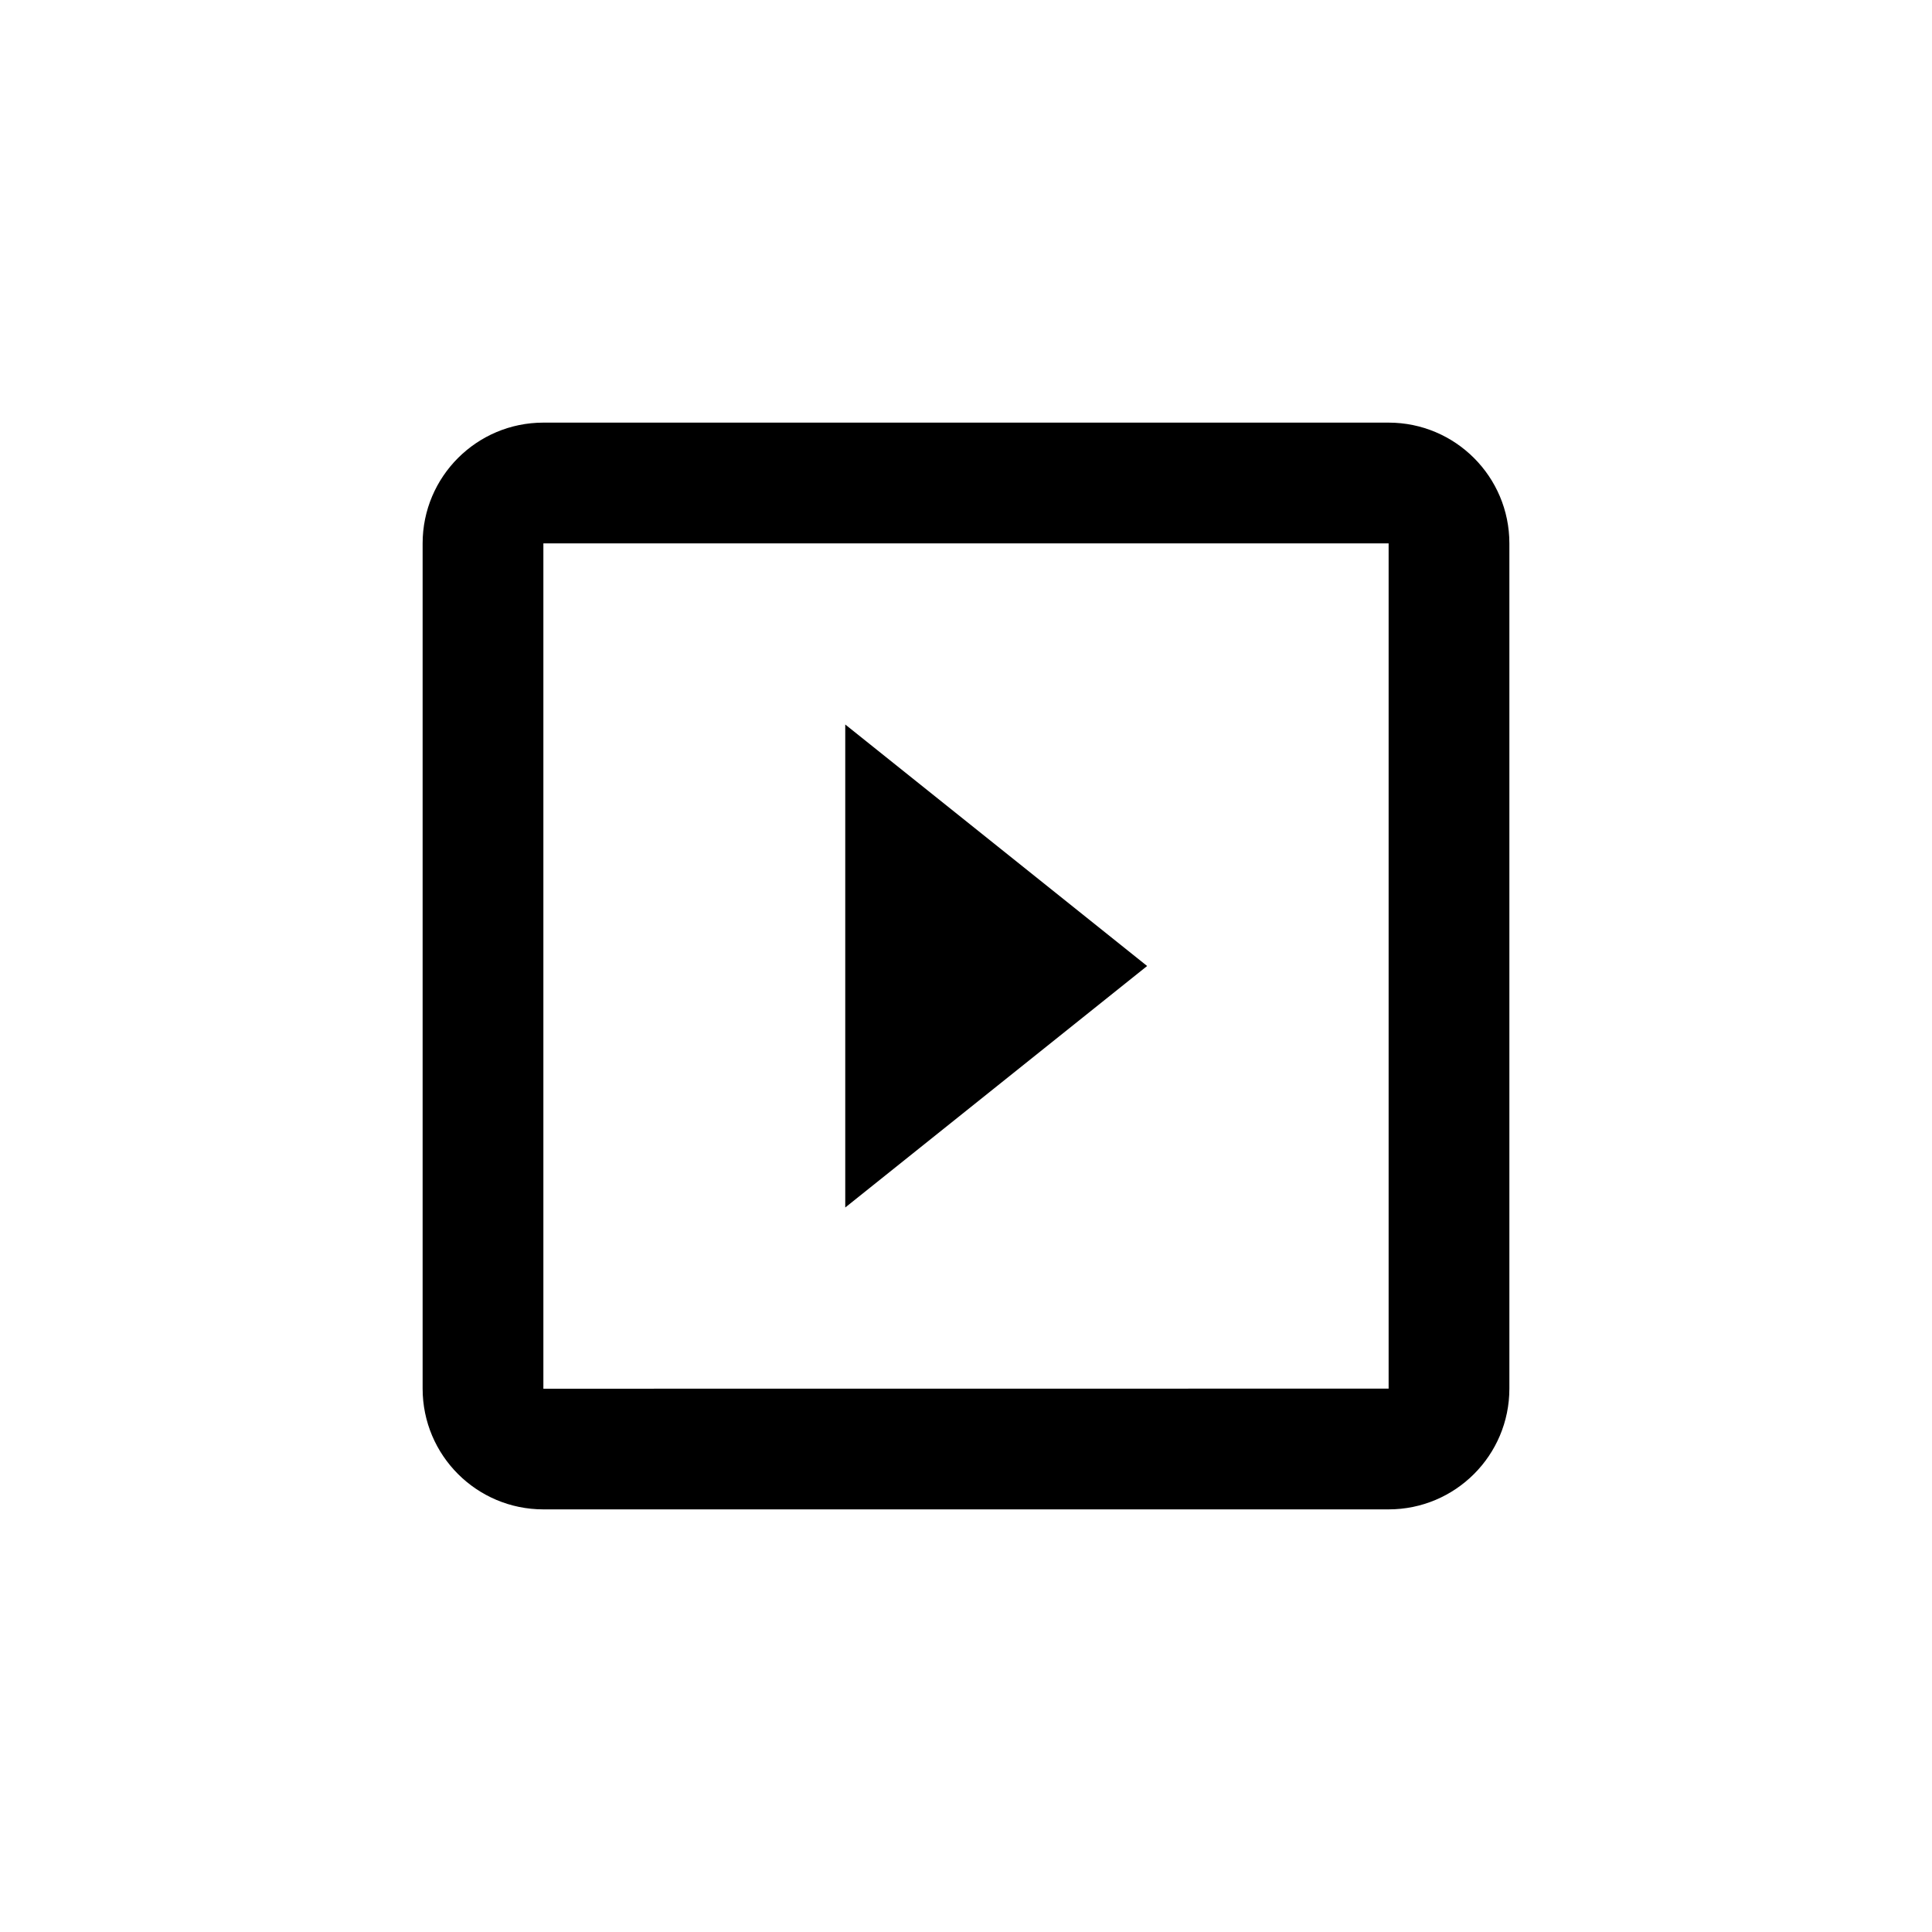
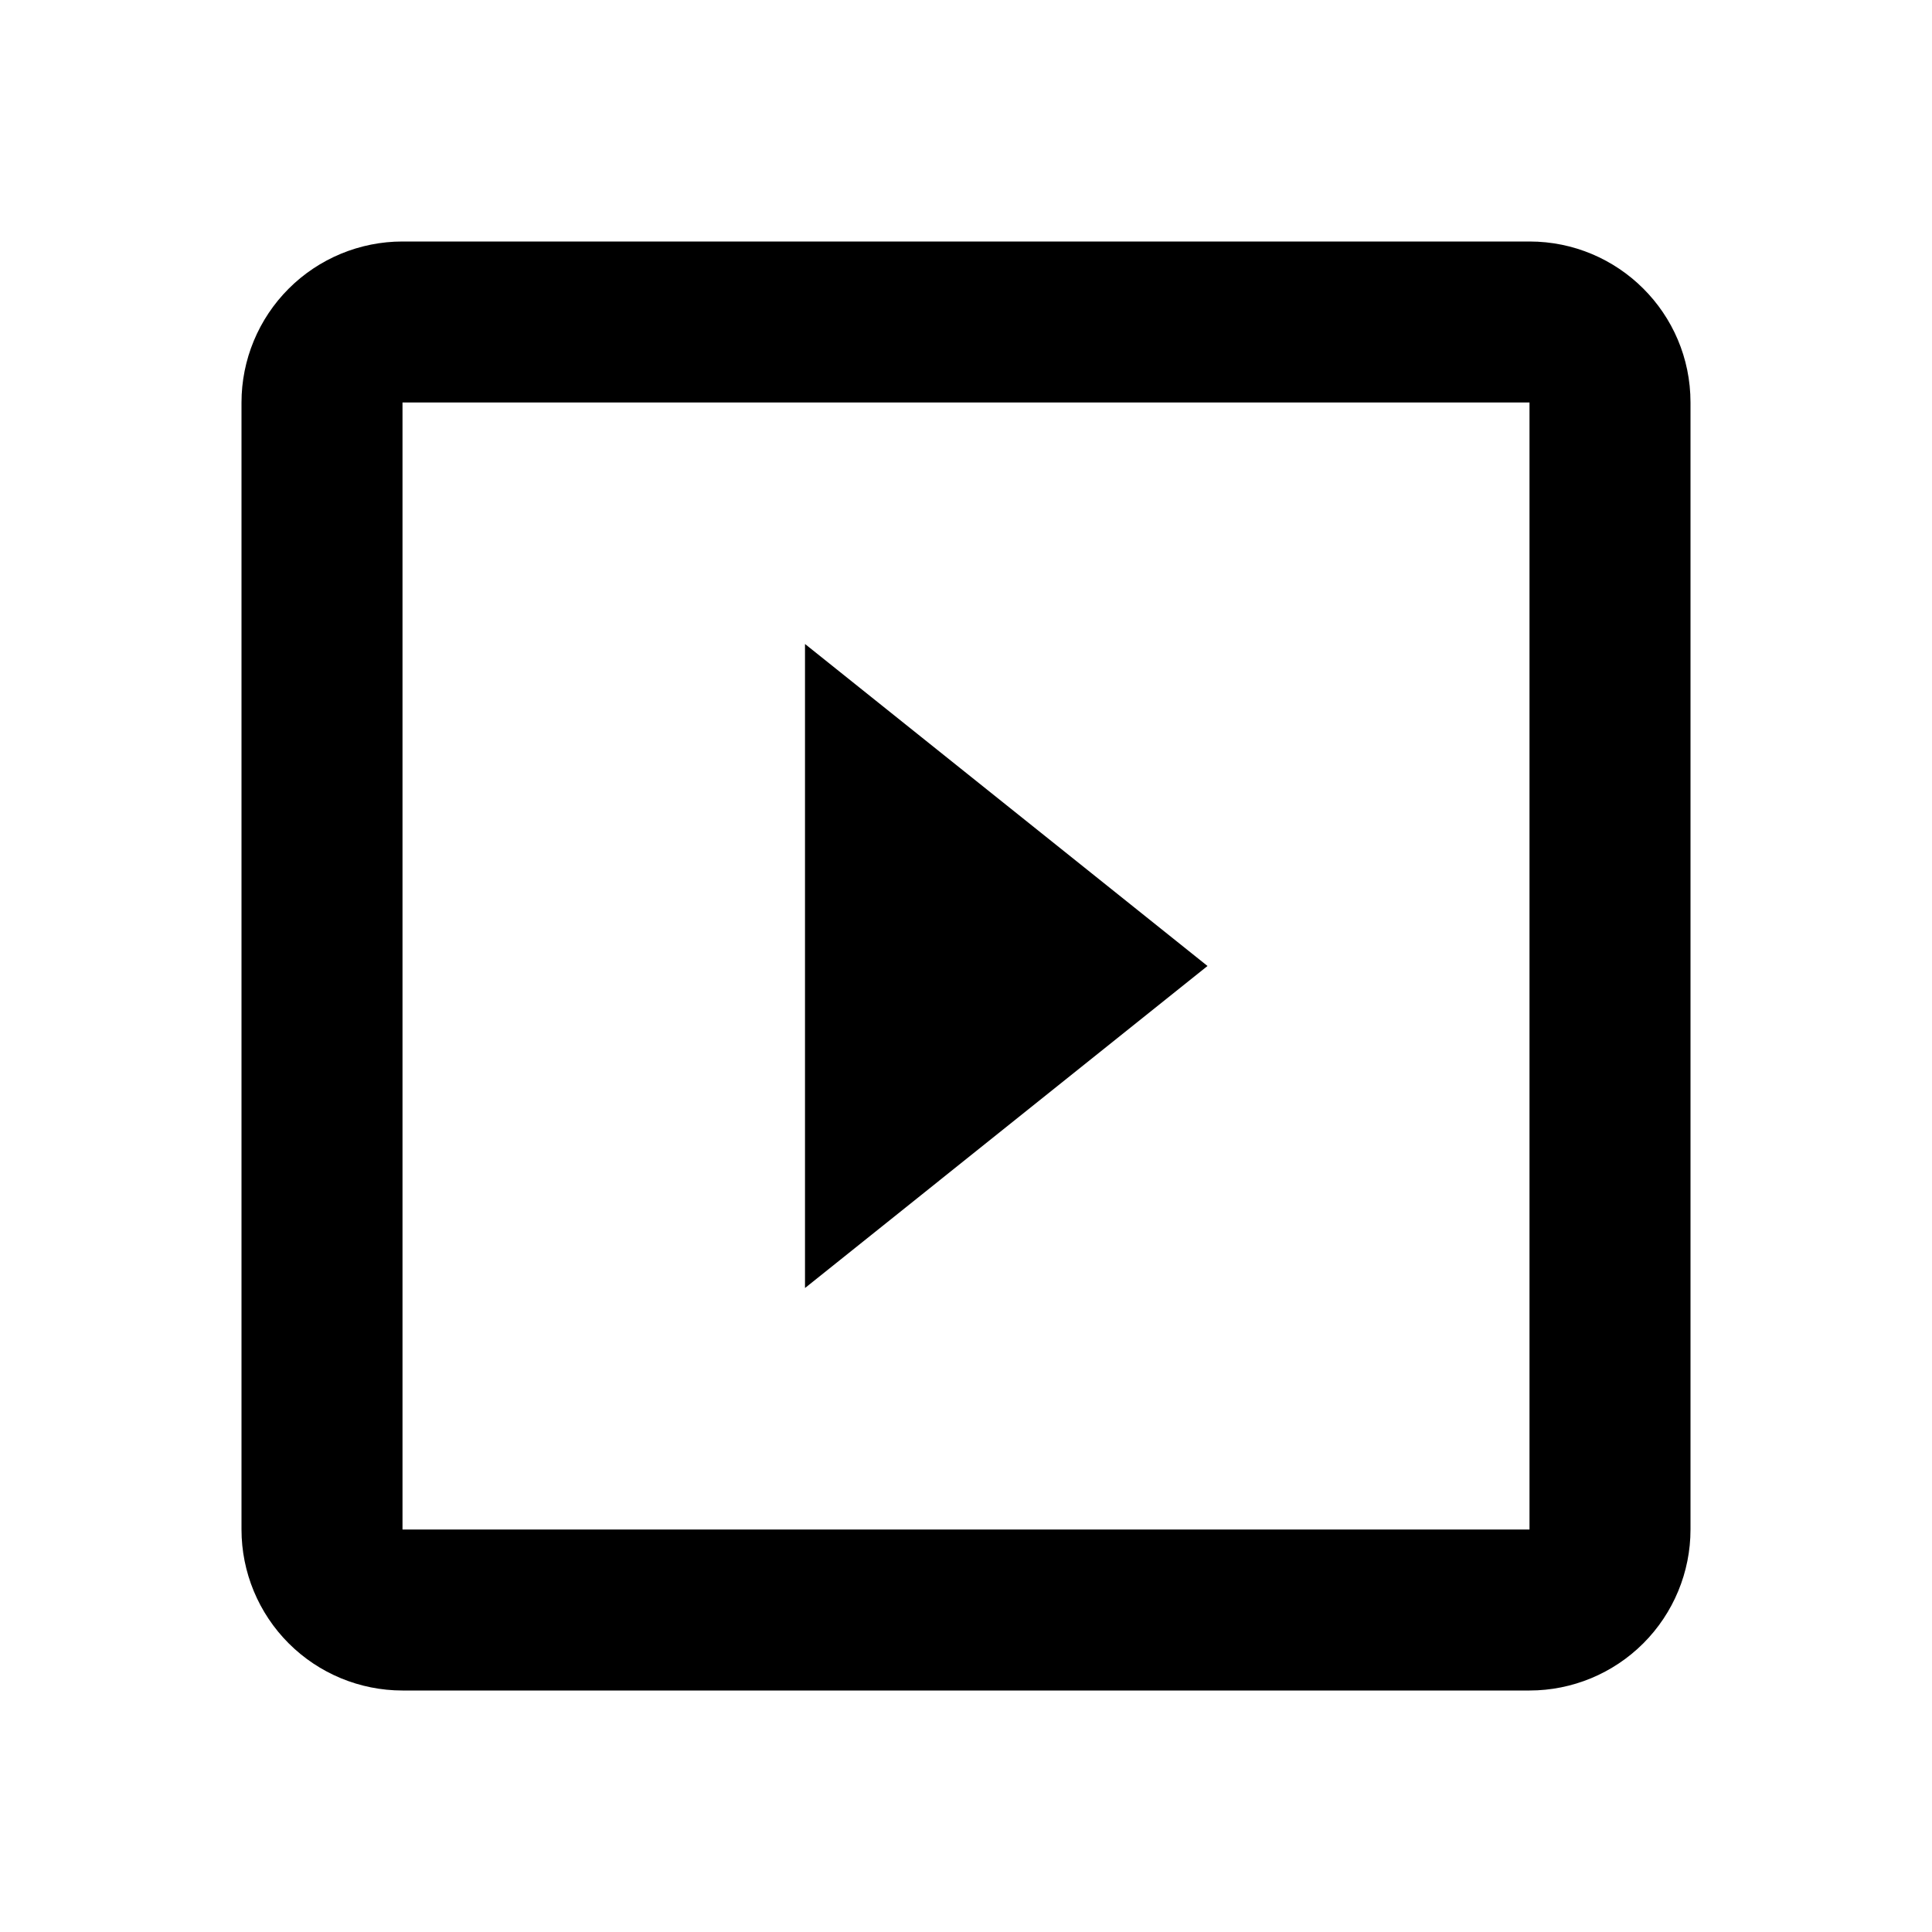
<svg xmlns="http://www.w3.org/2000/svg" width="24" height="24" viewBox="0 0 24 24" fill="none">
-   <path fill-rule="evenodd" clip-rule="evenodd" d="M17.25 5.25H6.75C5.922 5.25 5.25 5.922 5.25 6.75V17.25C5.25 18.079 5.922 18.75 6.75 18.75H17.25C18.078 18.75 18.75 18.079 18.75 17.25V6.75C18.75 5.922 18.078 5.25 17.25 5.25ZM17.25 17.25L6.75 17.251V6.75H17.25V17.25ZM10.5 15V9L14.25 12L10.5 15Z" fill="black" />
+   <path d="M19 19H5V5H19V19ZM19 3H5C4.47 3 3.961 3.211 3.586 3.586C3.211 3.961 3 4.47 3 5V19C3 19.53 3.211 20.039 3.586 20.414C3.961 20.789 4.47 21 5 21H19C19.53 21 20.039 20.789 20.414 20.414C20.789 20.039 21 19.53 21 19V5C21 3.89 20.1 3 19 3ZM10 8V16L15 12L10 8Z" fill="black" />
</svg>
